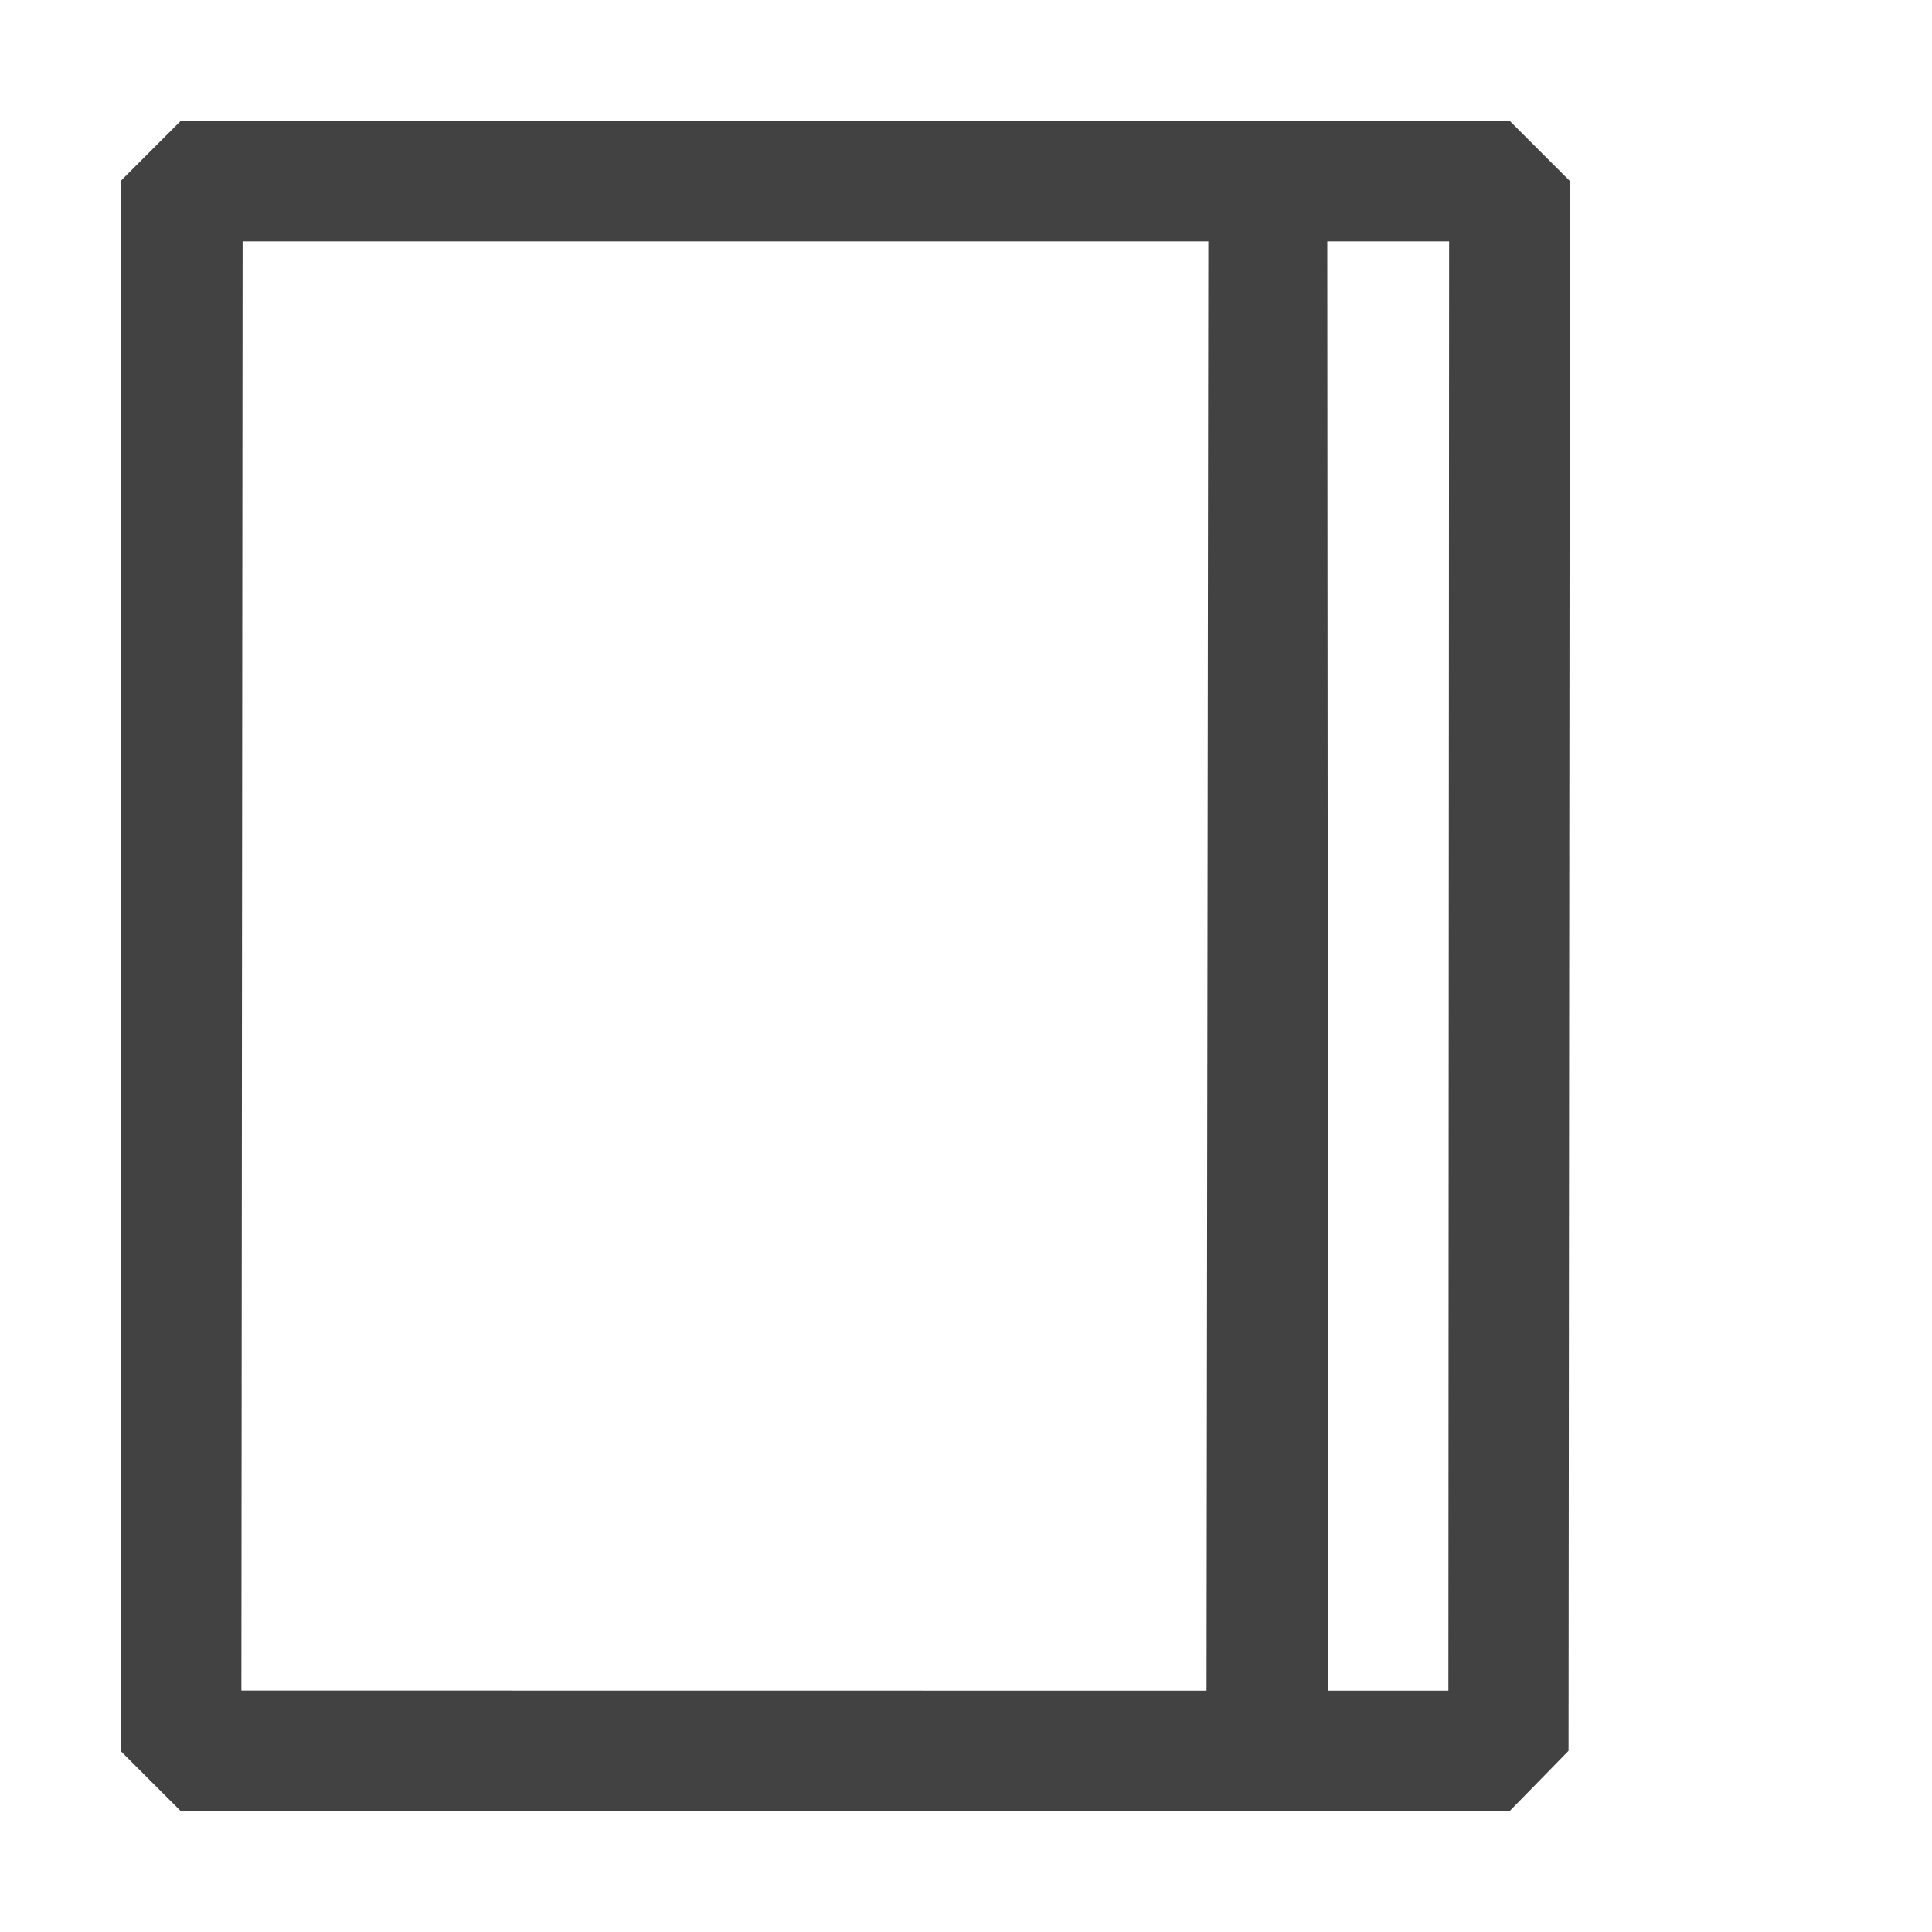
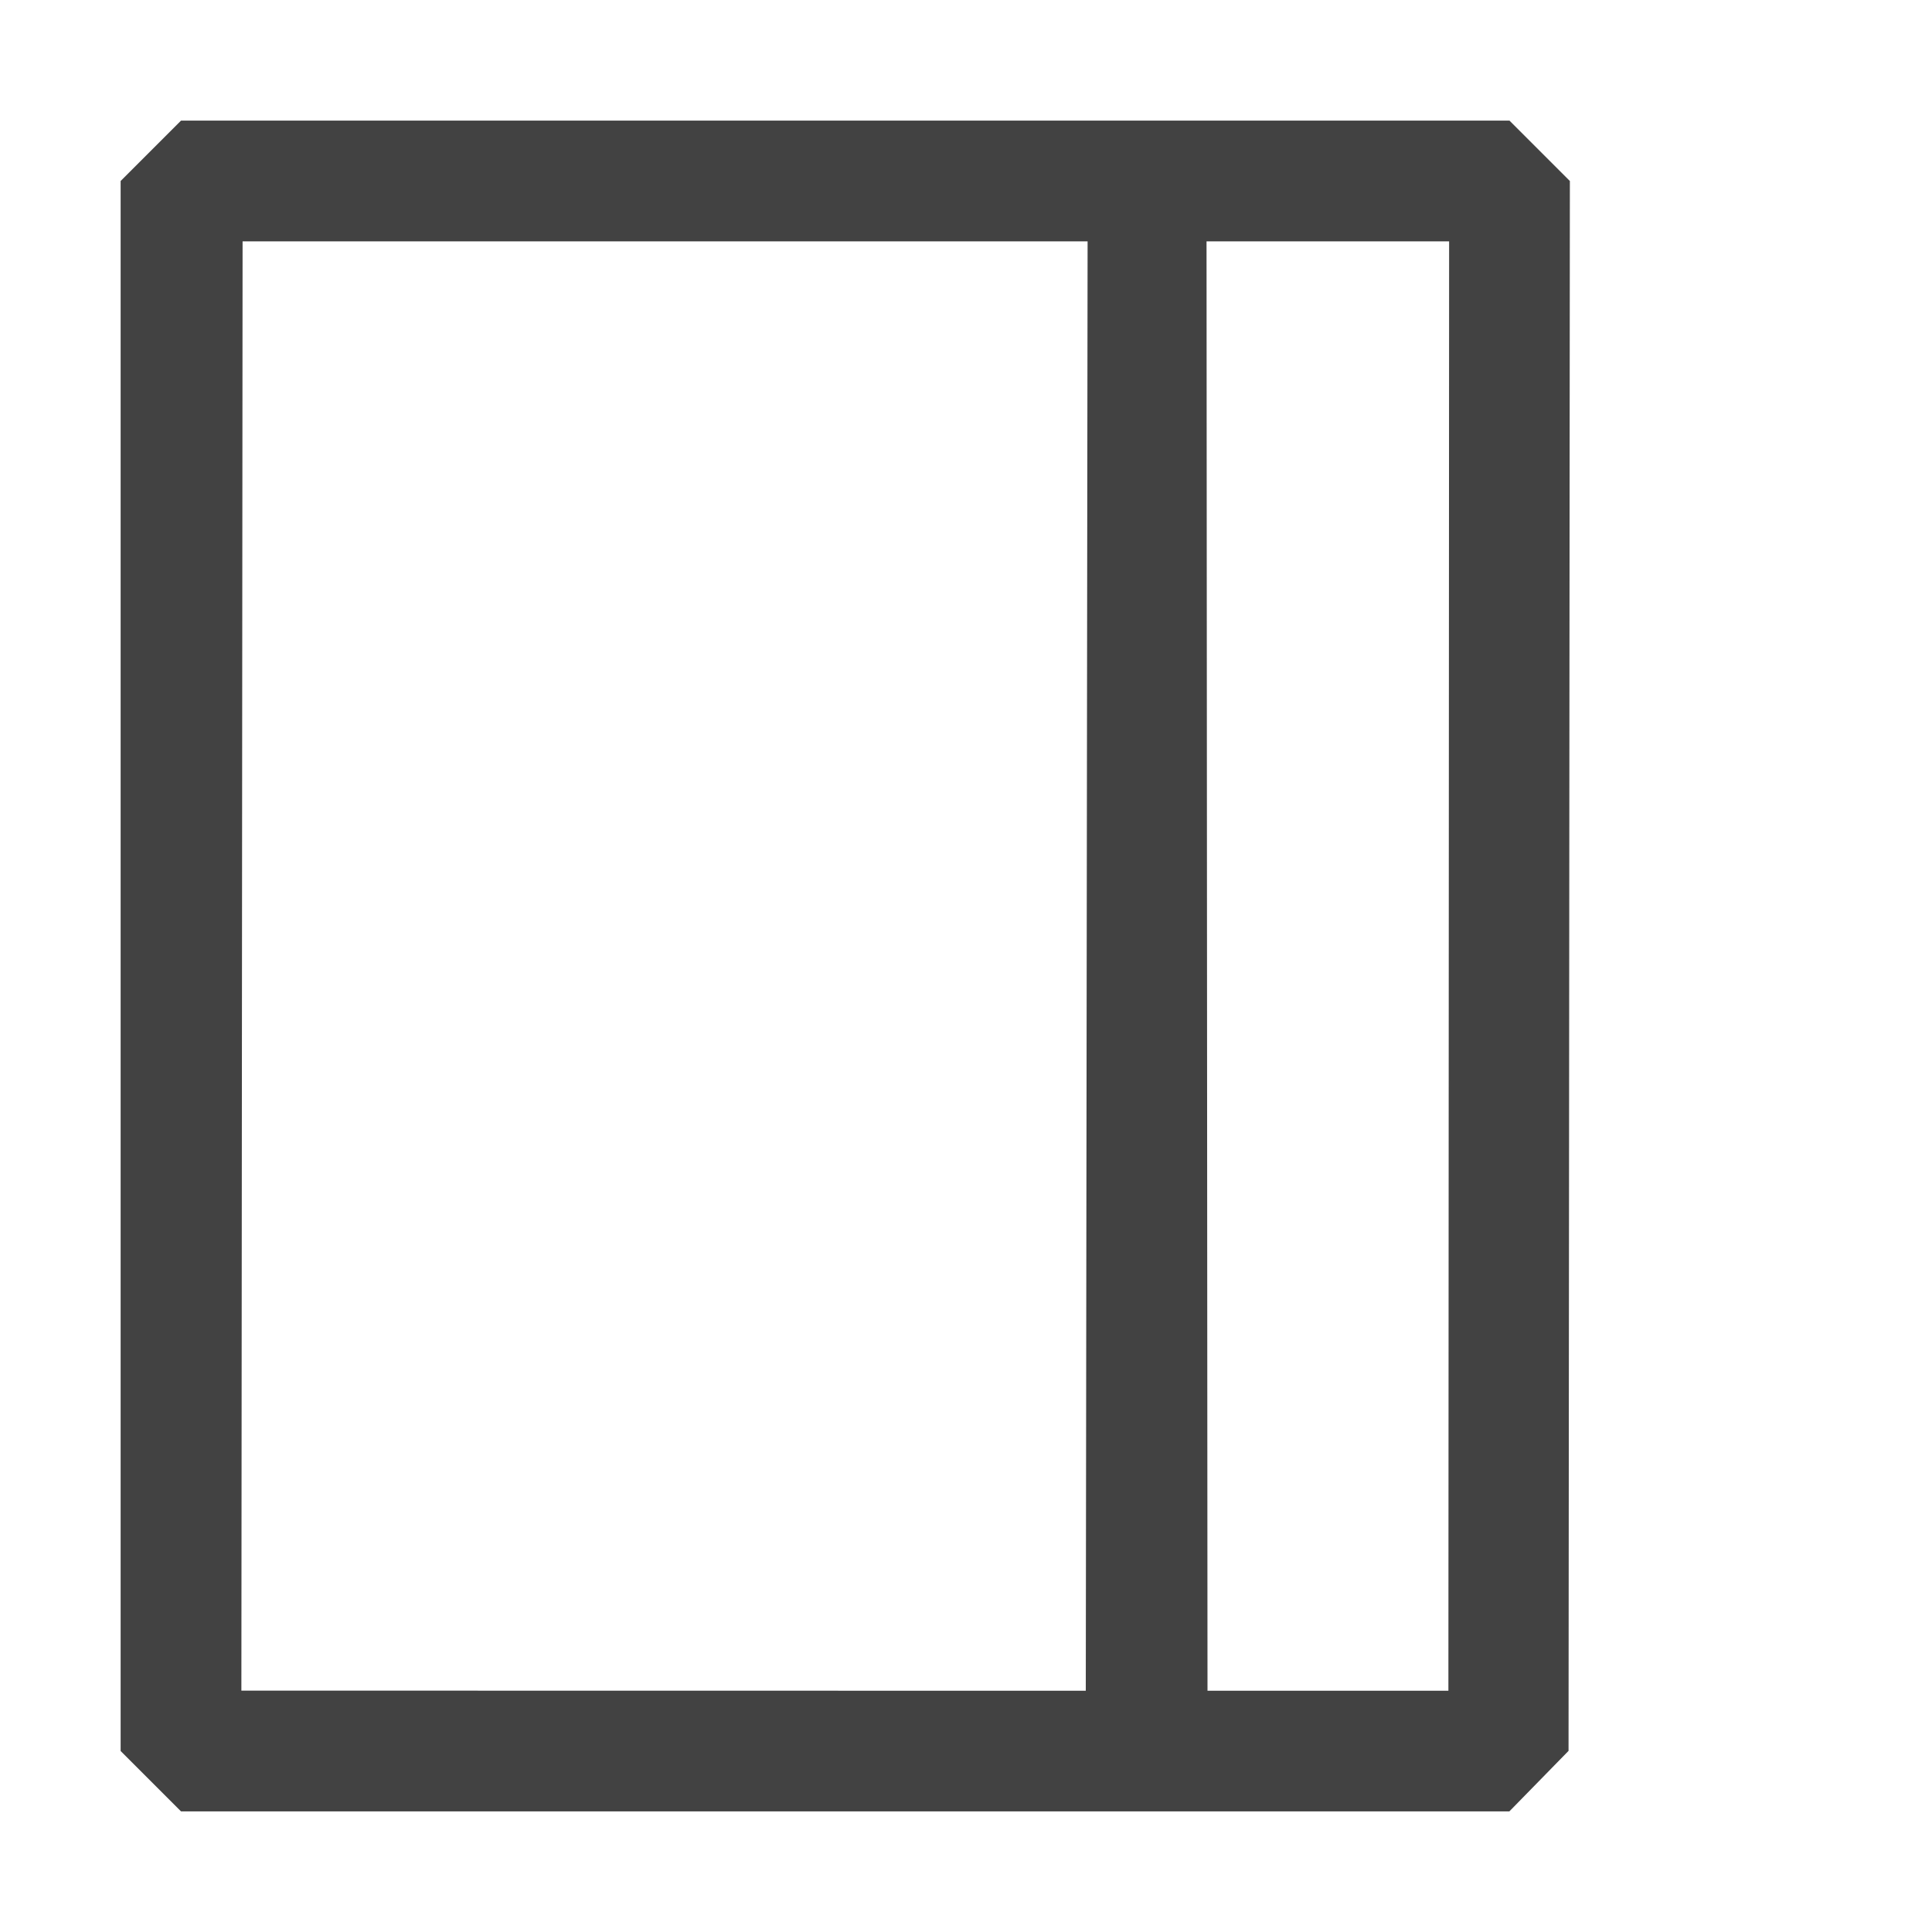
<svg xmlns="http://www.w3.org/2000/svg" width="16px" height="16px" viewBox="0 0 16 16" version="1.1" xml:space="preserve" style="fill-rule:evenodd;clip-rule:evenodd;stroke-linejoin:round;stroke-miterlimit:2;">
-   <path d="M12.99,14.5l-0.49,0.501l-11.001,0l-0.5,-0.5l0,-13.002l0.5,-0.5l11.002,0l0.5,0.5l-0.011,13.001Zm-0.995,-0.498l0.006,-12.003l-1.009,0l0.008,12.003l0.999,0l-0.004,0Zm-2.003,0l0.015,-12.003l-7.998,0l-0.01,12.002l7.993,0.001Z" style="fill:#424242;" />
+   <path d="M12.99,14.5L12.5,15.001L1.499,15.001L0.999,14.501L0.999,1.499L1.499,0.999L12.501,0.999L13.001,1.499L12.99,14.5ZM11.995,14.002L12.001,1.999L9.992,1.999L10,14.002L11.999,14.002L11.995,14.002ZM8.992,14.002L9.007,1.999L2.009,1.999L1.999,14.001L8.992,14.002Z" style="fill:rgb(66,66,66);" />
</svg>
